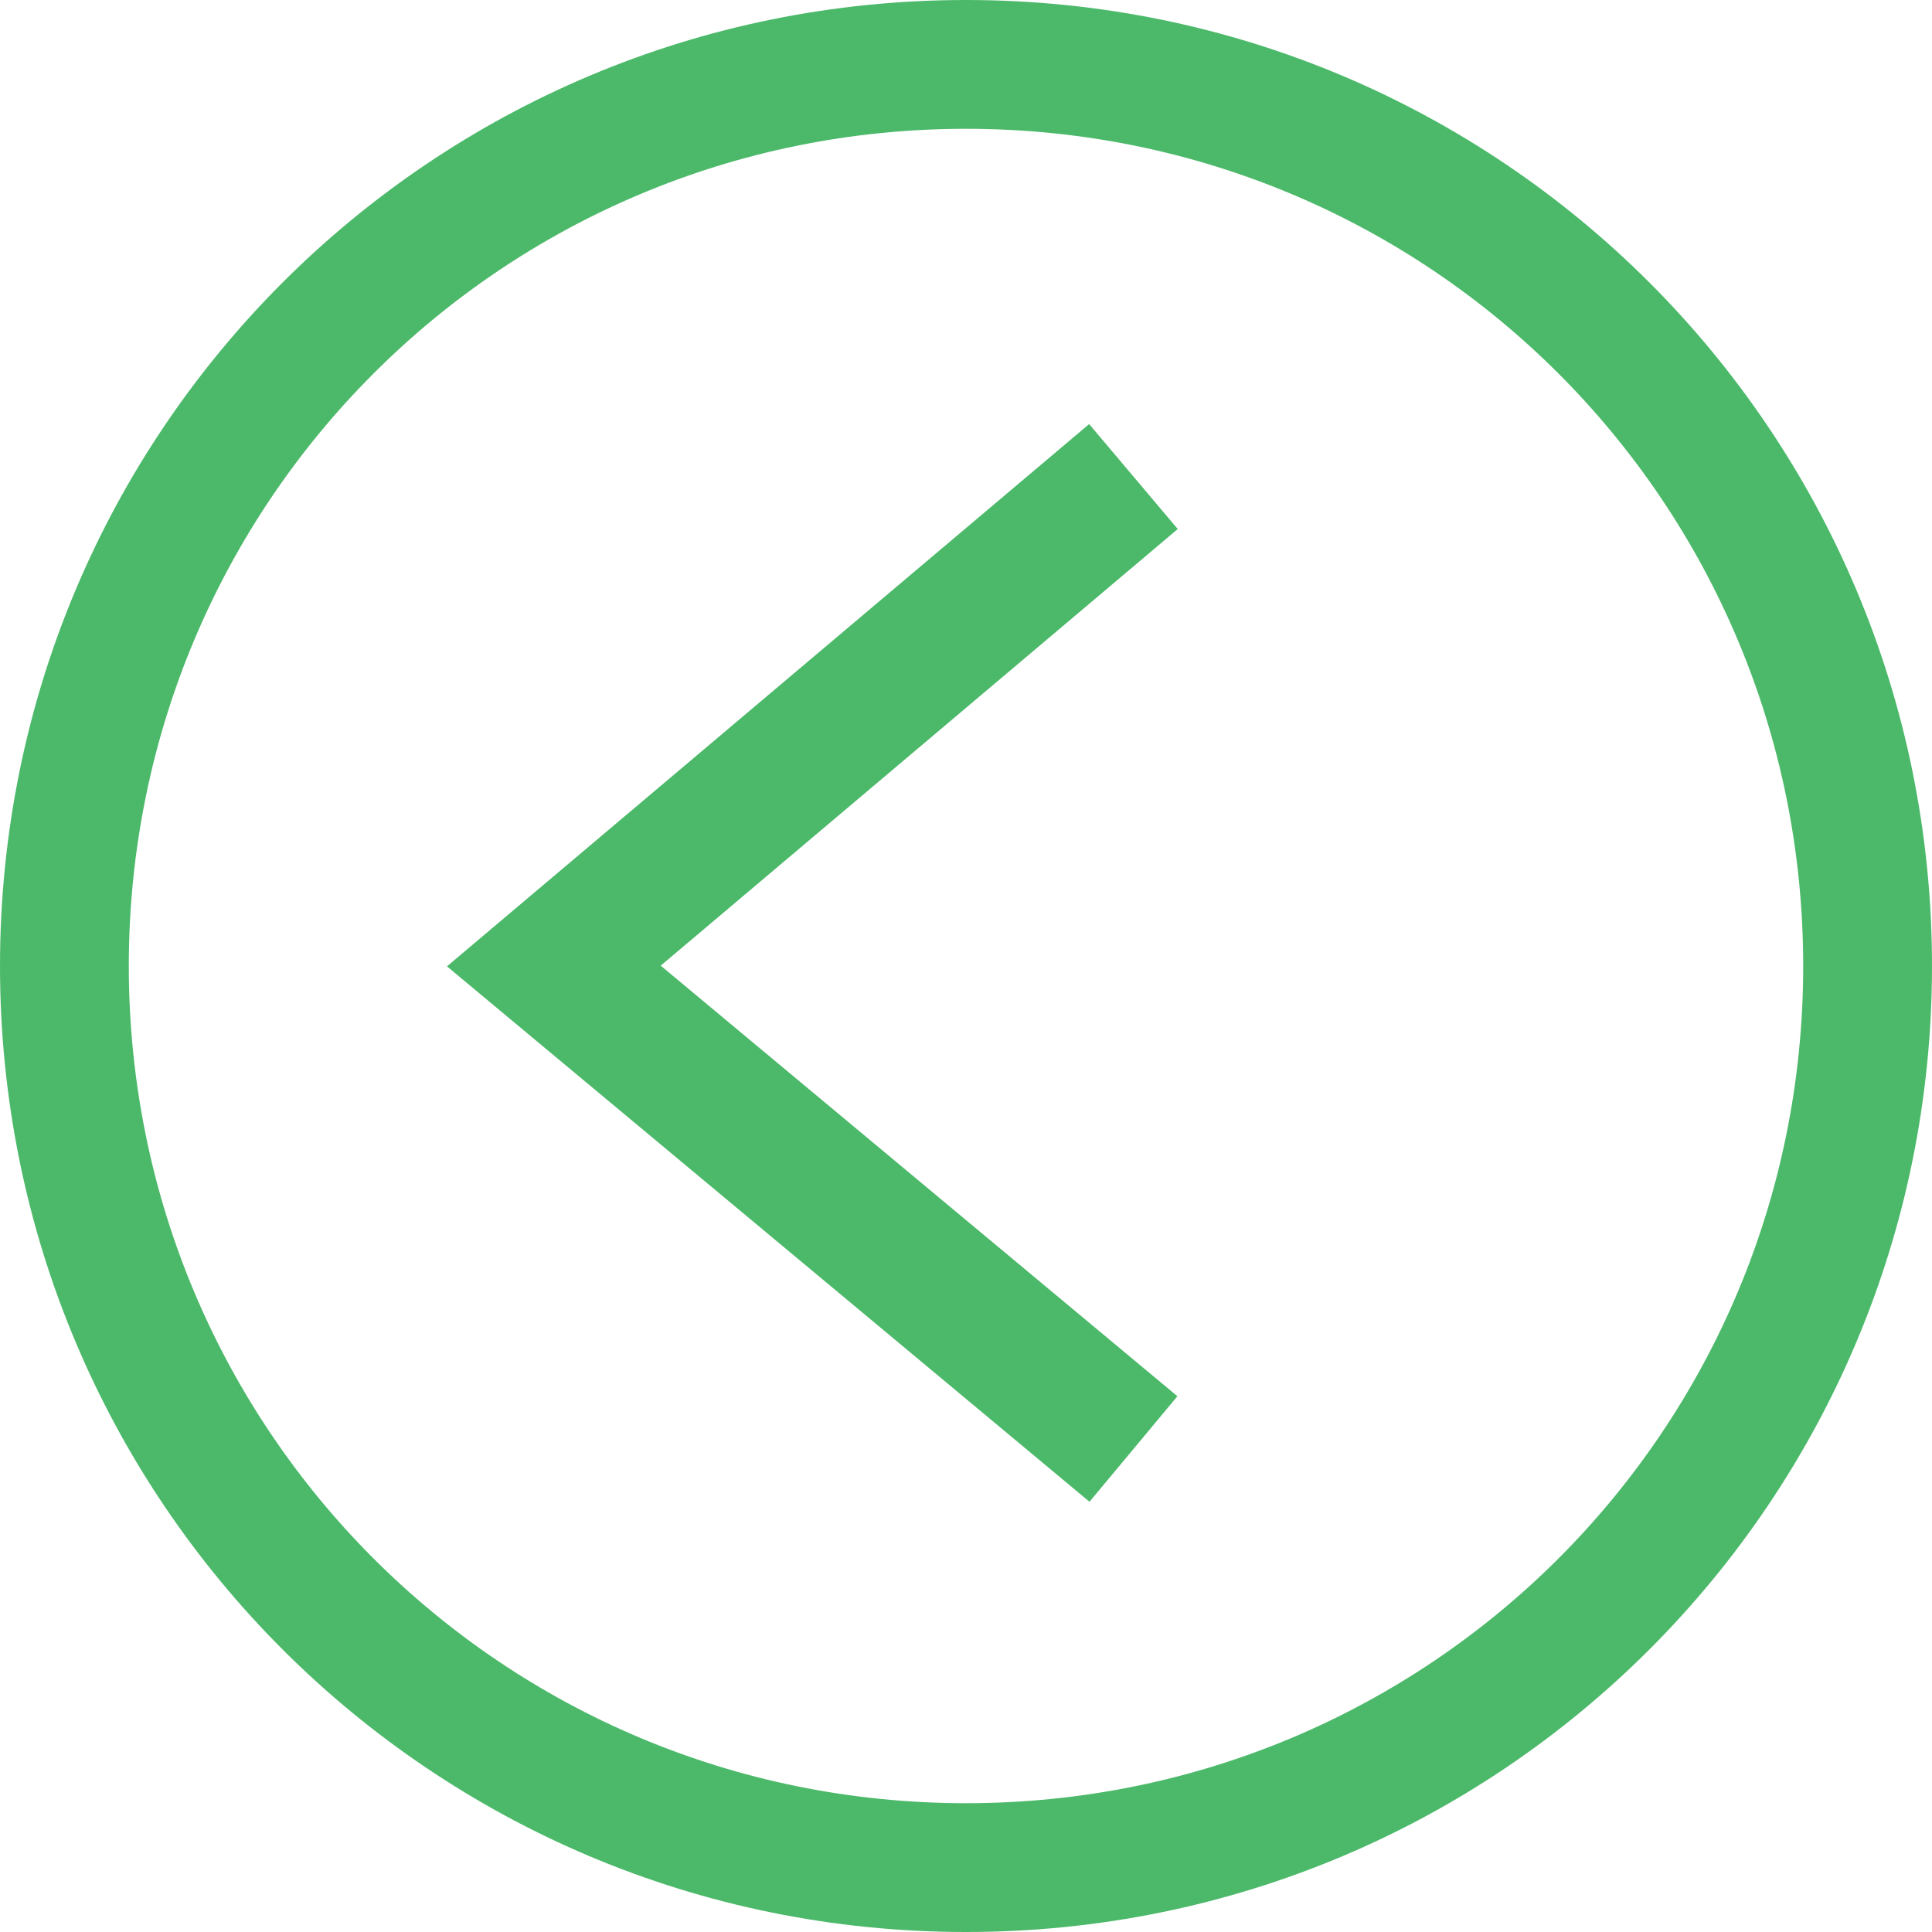
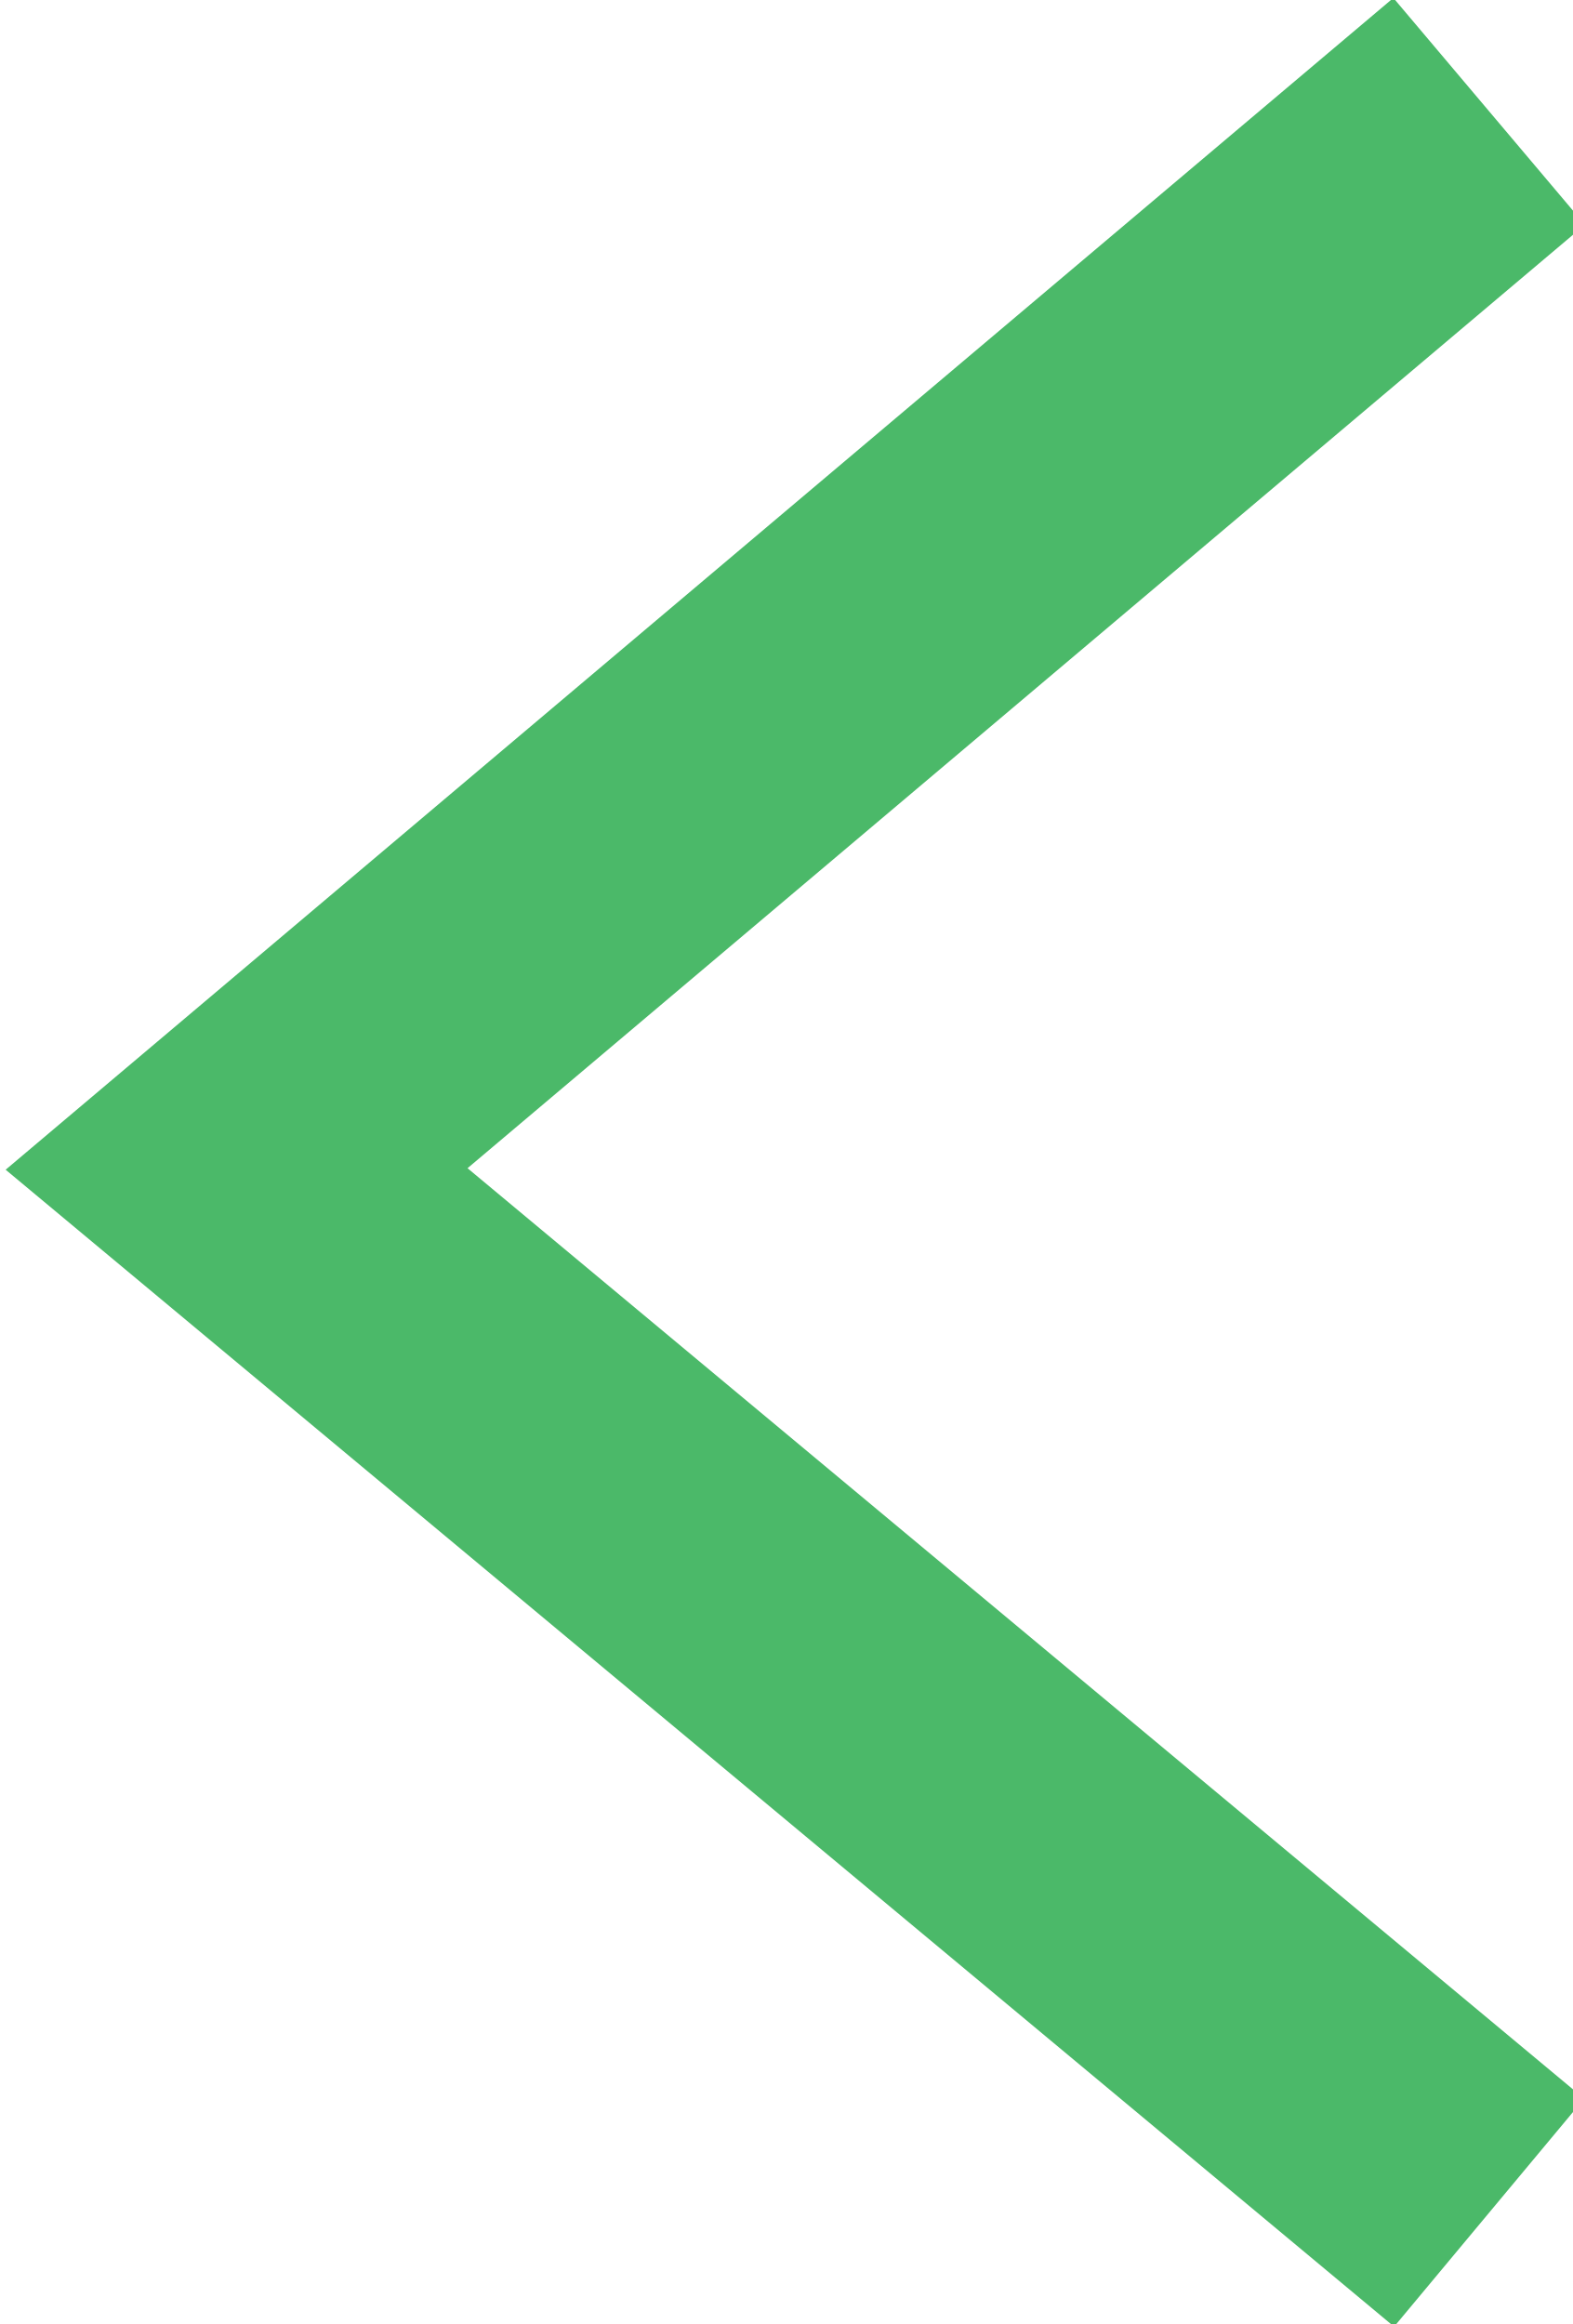
- <svg xmlns="http://www.w3.org/2000/svg" version="1.1" id="Layer_1" x="0px" y="0px" viewBox="0 0 30 30" style="enable-background:new 0 0 30 30;" xml:space="preserve">
+ <svg xmlns="http://www.w3.org/2000/svg" version="1.1" id="Layer_1" x="0px" y="0px" viewBox="0 0 11.3 16.7" style="enable-background:new 0 0 11.3 16.7;" xml:space="preserve">
  <style type="text/css">
- 	.st0{fill:#4CB96A;}
- 	.st1{fill:none;stroke:#4BB969;stroke-width:2.133;stroke-miterlimit:10;}
+ 	.st0{fill:none;stroke:#4BB969;stroke-width:2.133;stroke-miterlimit:10;}
</style>
  <g>
-     <path class="st0" d="M15,30c8.3,0,15-6.7,15-15c0-8.3-6.7-15-15-15C6.7,0,0,6.7,0,15C0,23.3,6.7,30,15,30z M15,2   c7.2,0,13,5.8,13,13s-5.8,13-13,13S2,22.2,2,15S7.8,2,15,2z" />
-     <polyline class="st1" points="17.6,22.5 8.6,15 17.6,7.4  " />
+     <polyline class="st0" points="10.7,15.9 1.7,8.4 10.7,0.8  " />
  </g>
</svg>
